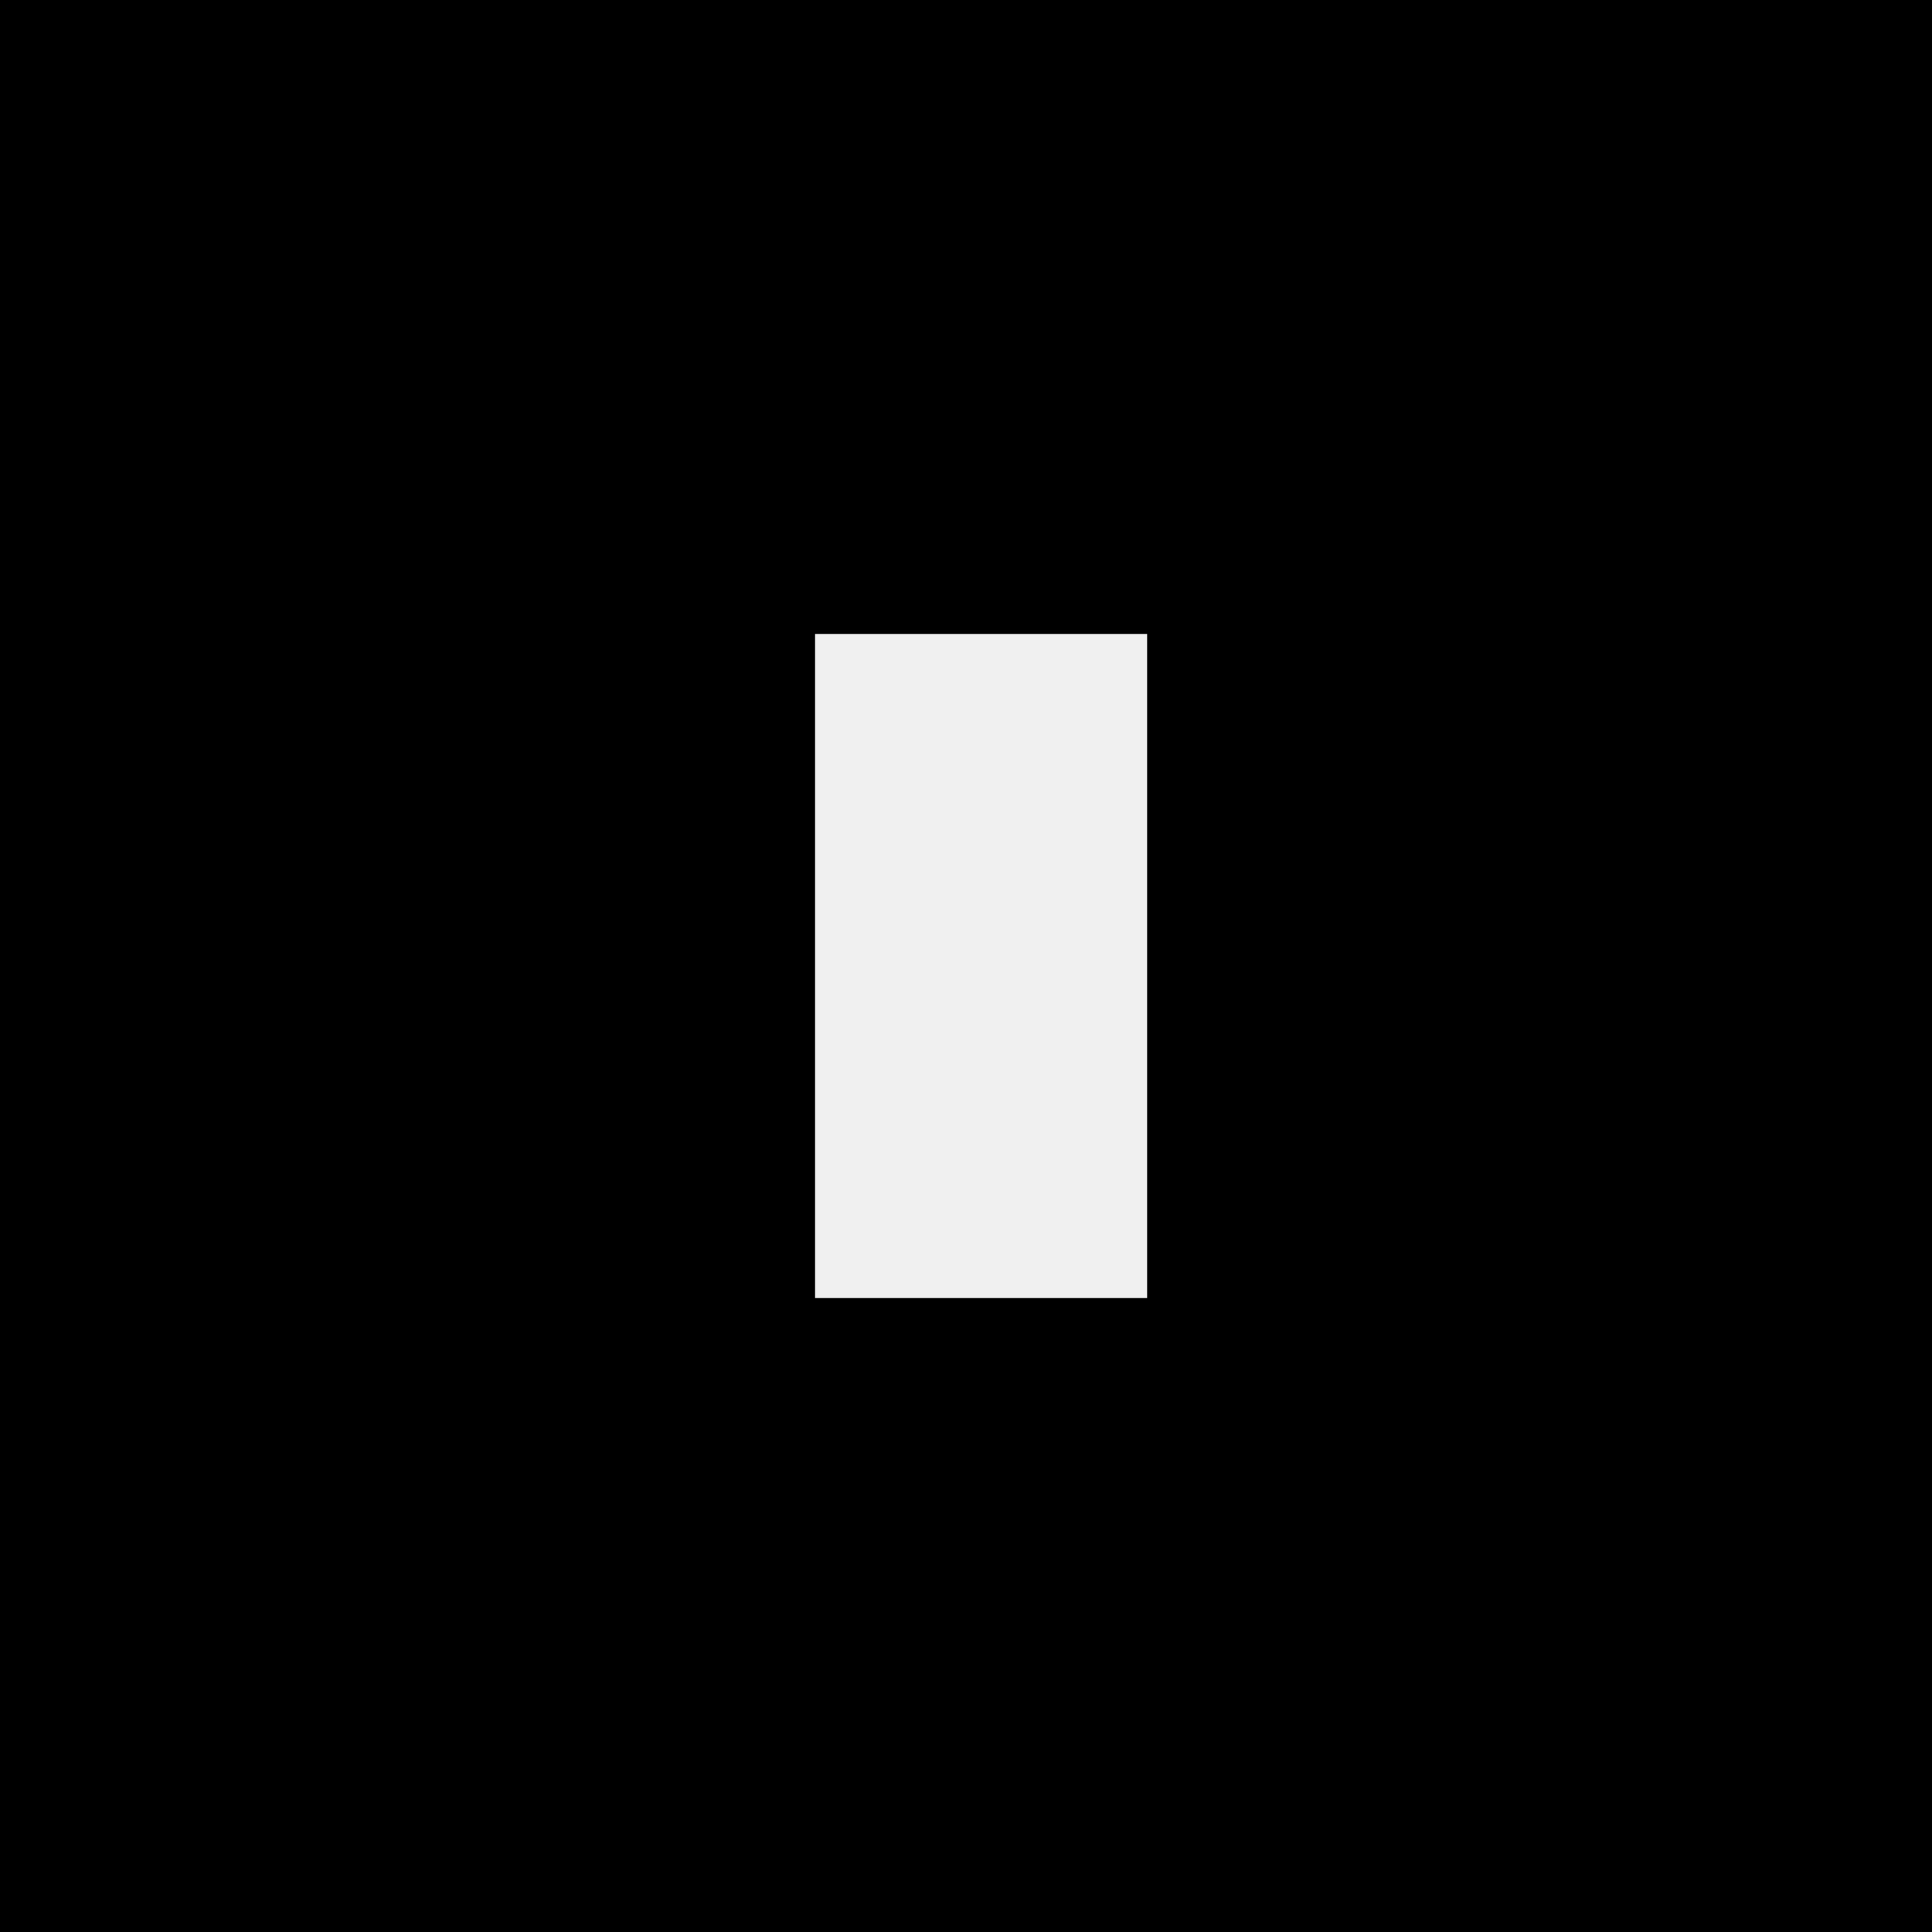
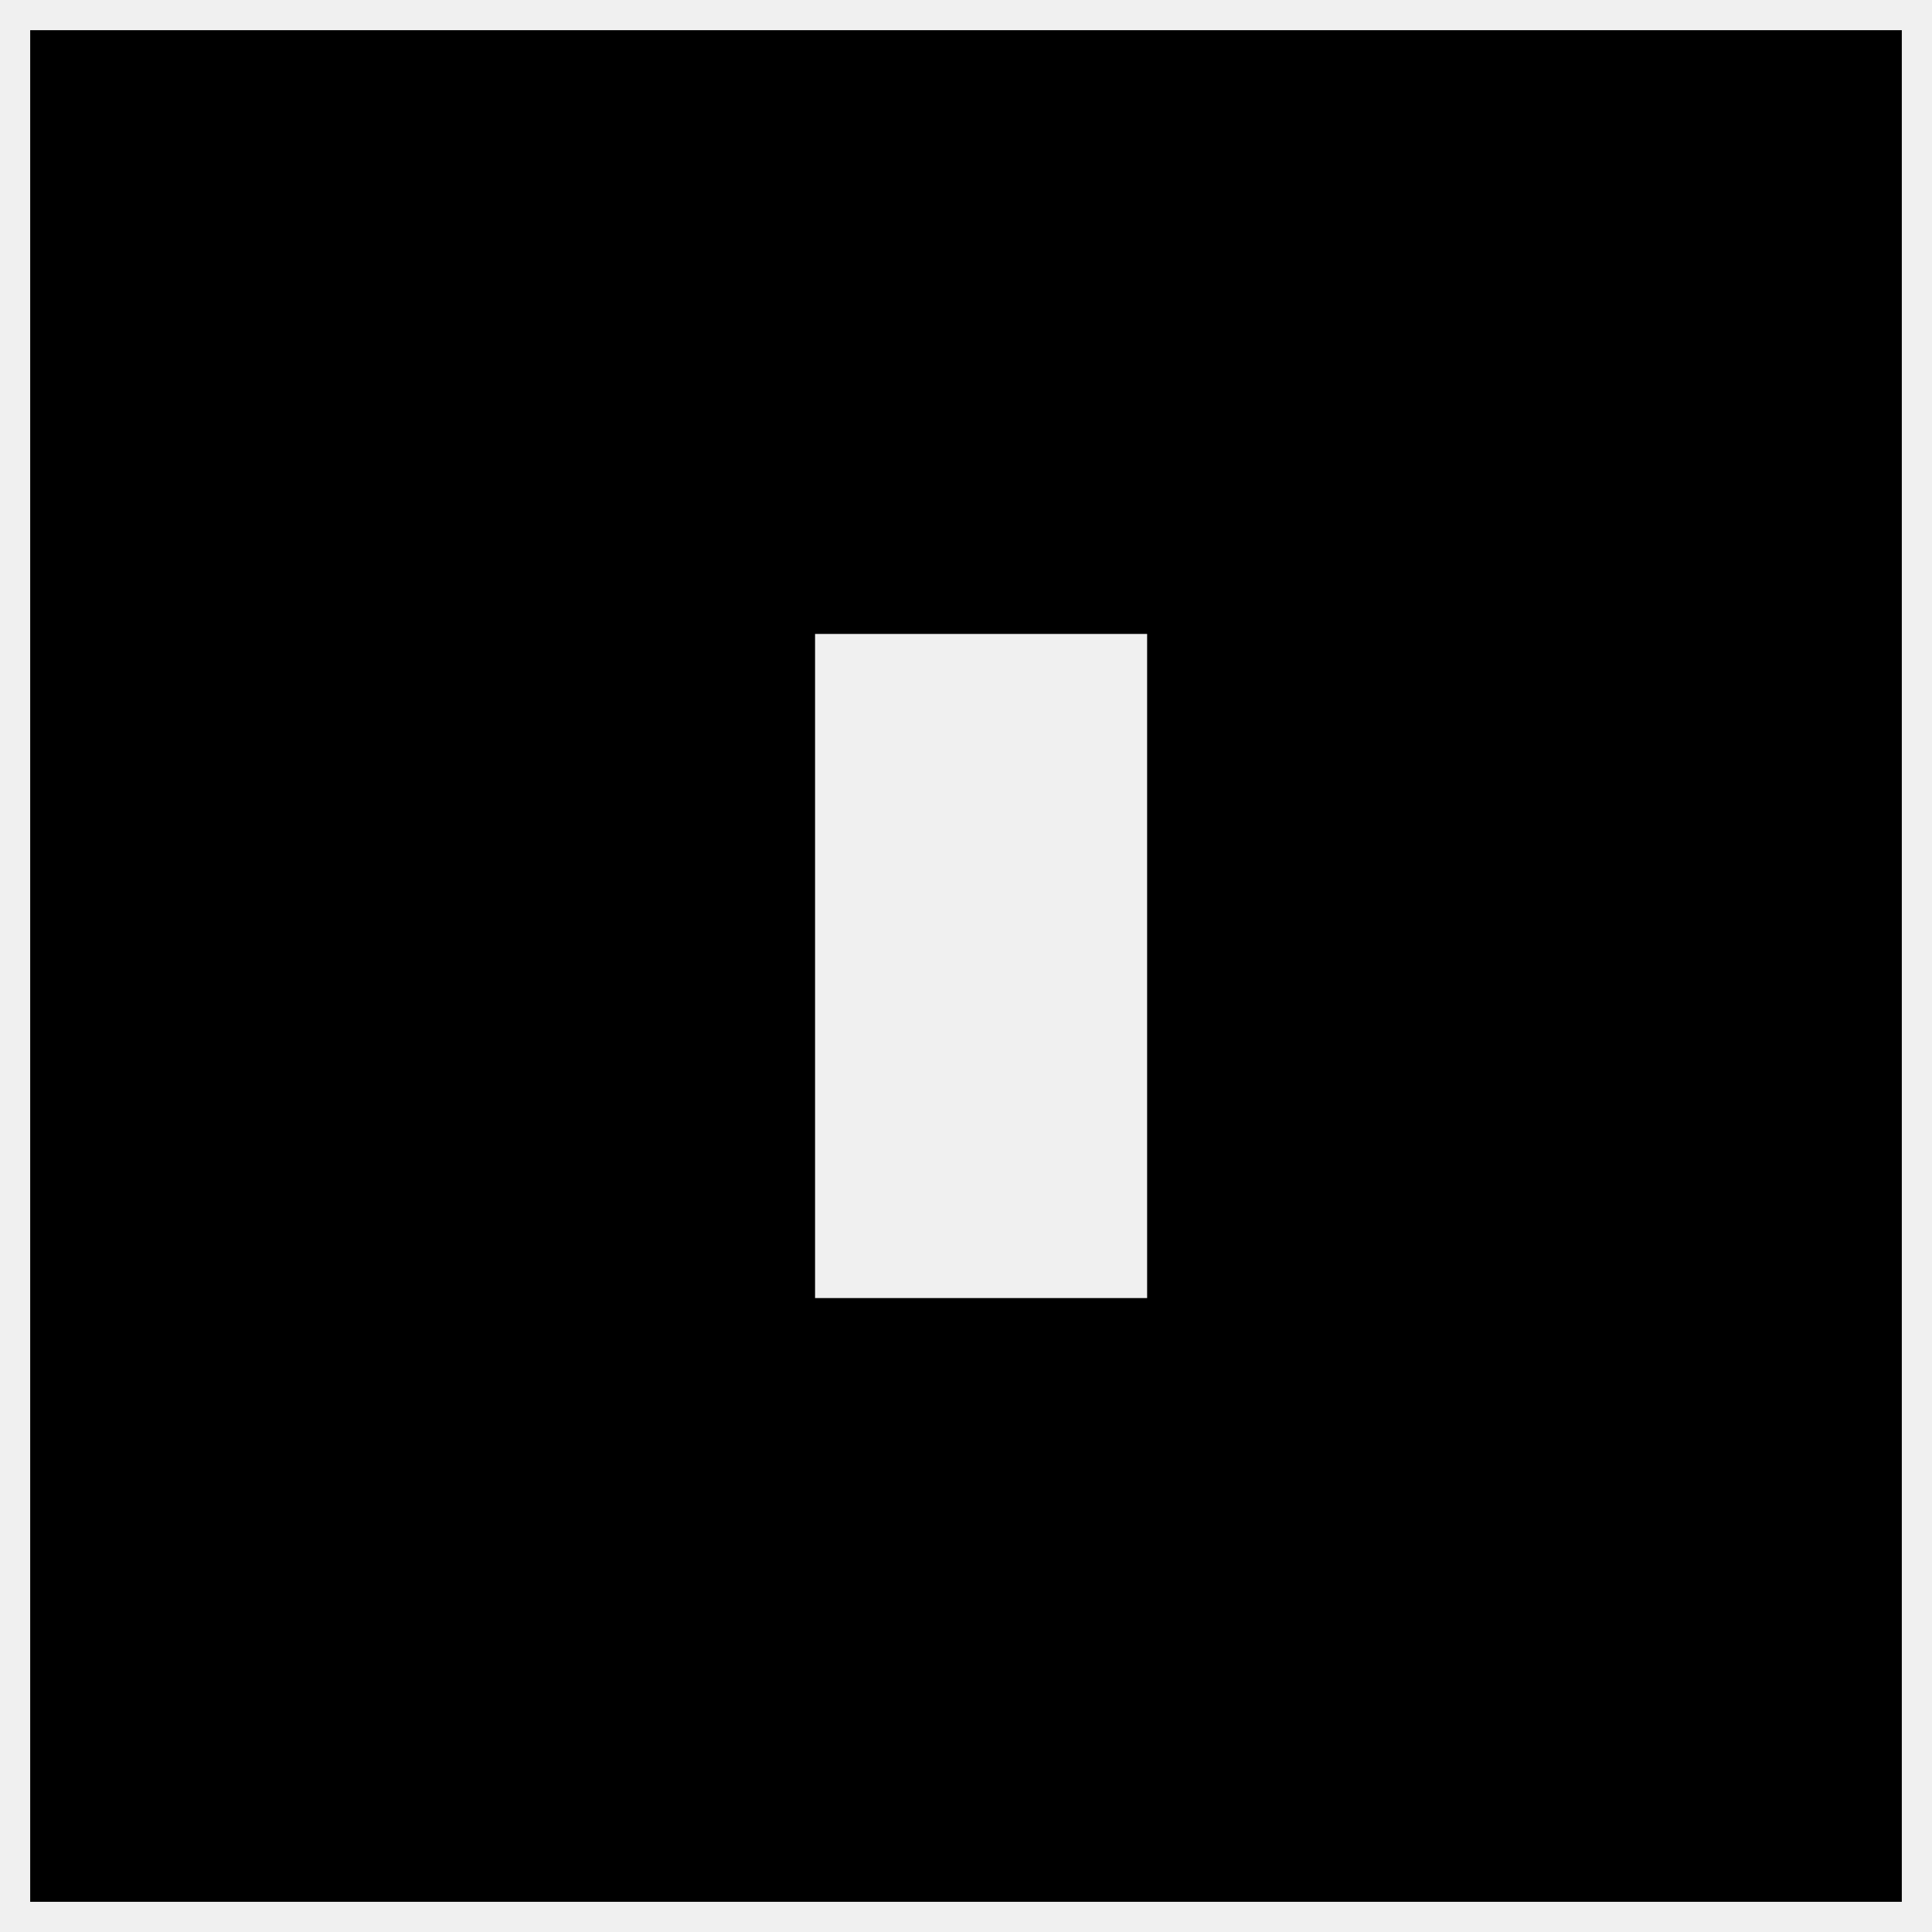
<svg xmlns="http://www.w3.org/2000/svg" version="2.0" width="64" height="64">
  <defs>
    <mask id="arch">
      <g>
        <rect x="0" y="0" width="64" height="64" fill="white" />
        <rect x="27" y="21" width="11" height="22" fill="black" />
      </g>
    </mask>
  </defs>
  <g transform="translate(0, 0)" mask="url(#arch)">
-     <polygon points="0 0,64 0,64 64,0 64" />
+     <polygon points="1 1,63 1,63 63,1 63" />
  </g>
</svg>
